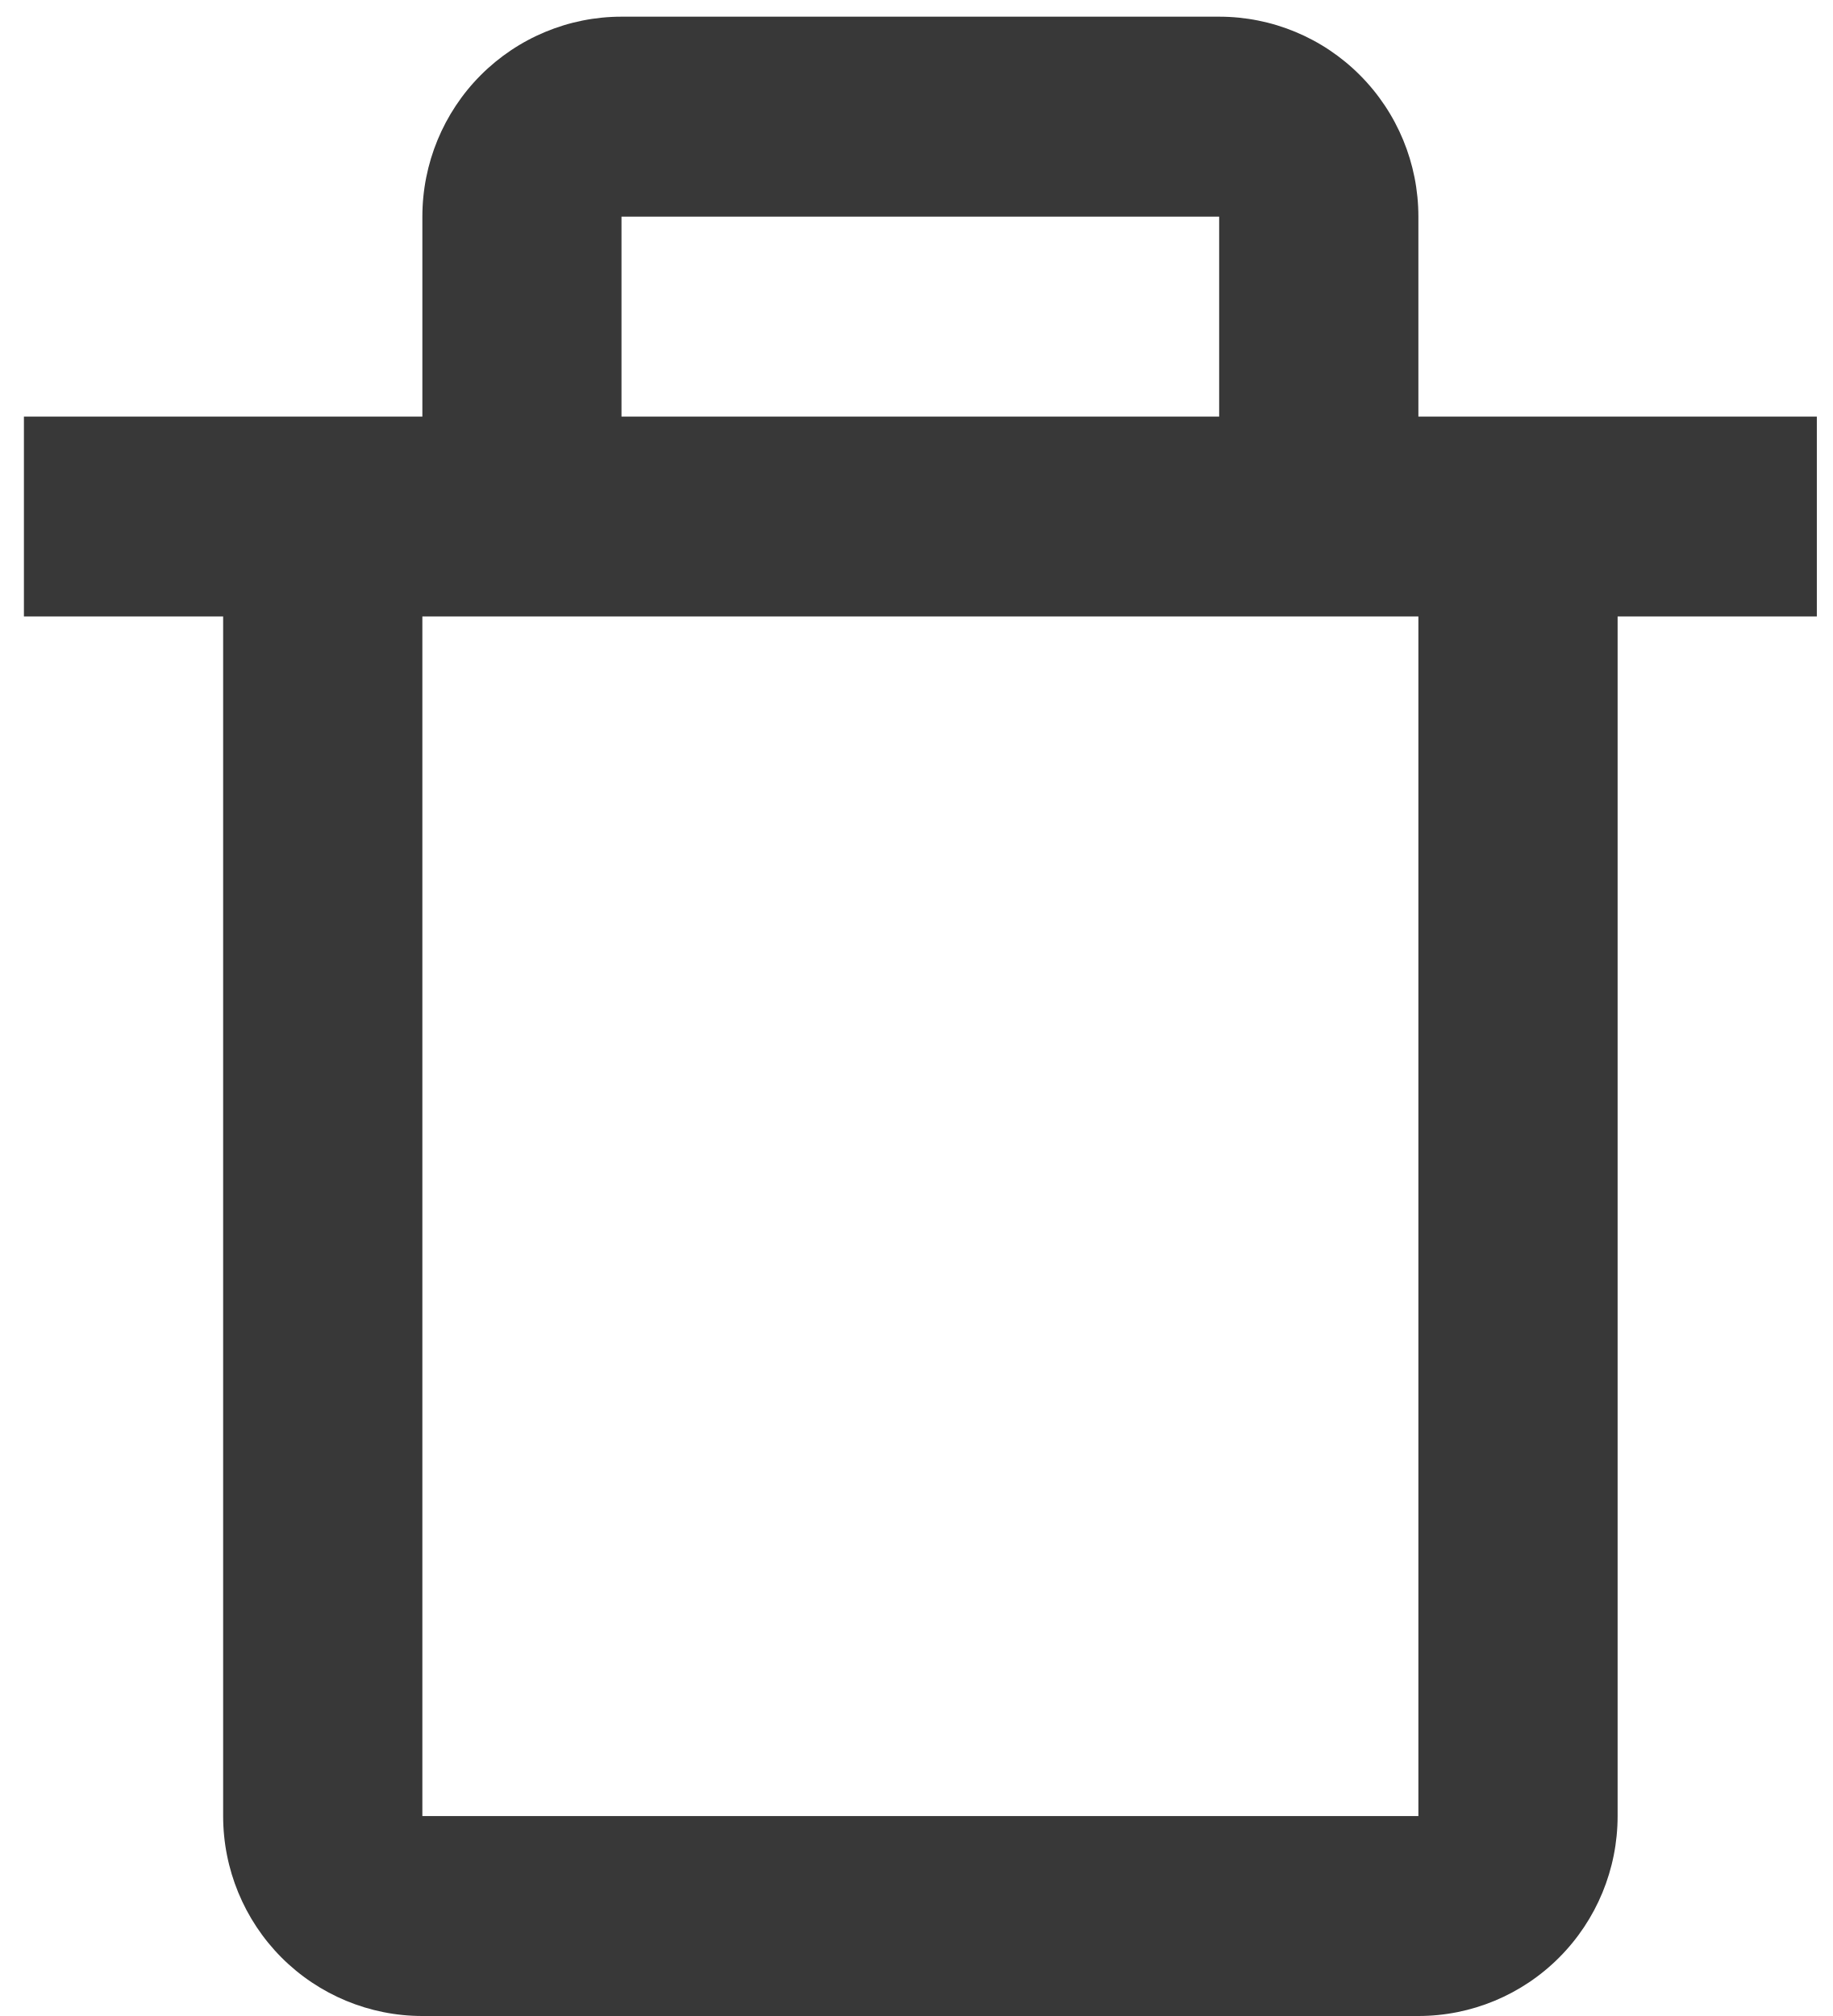
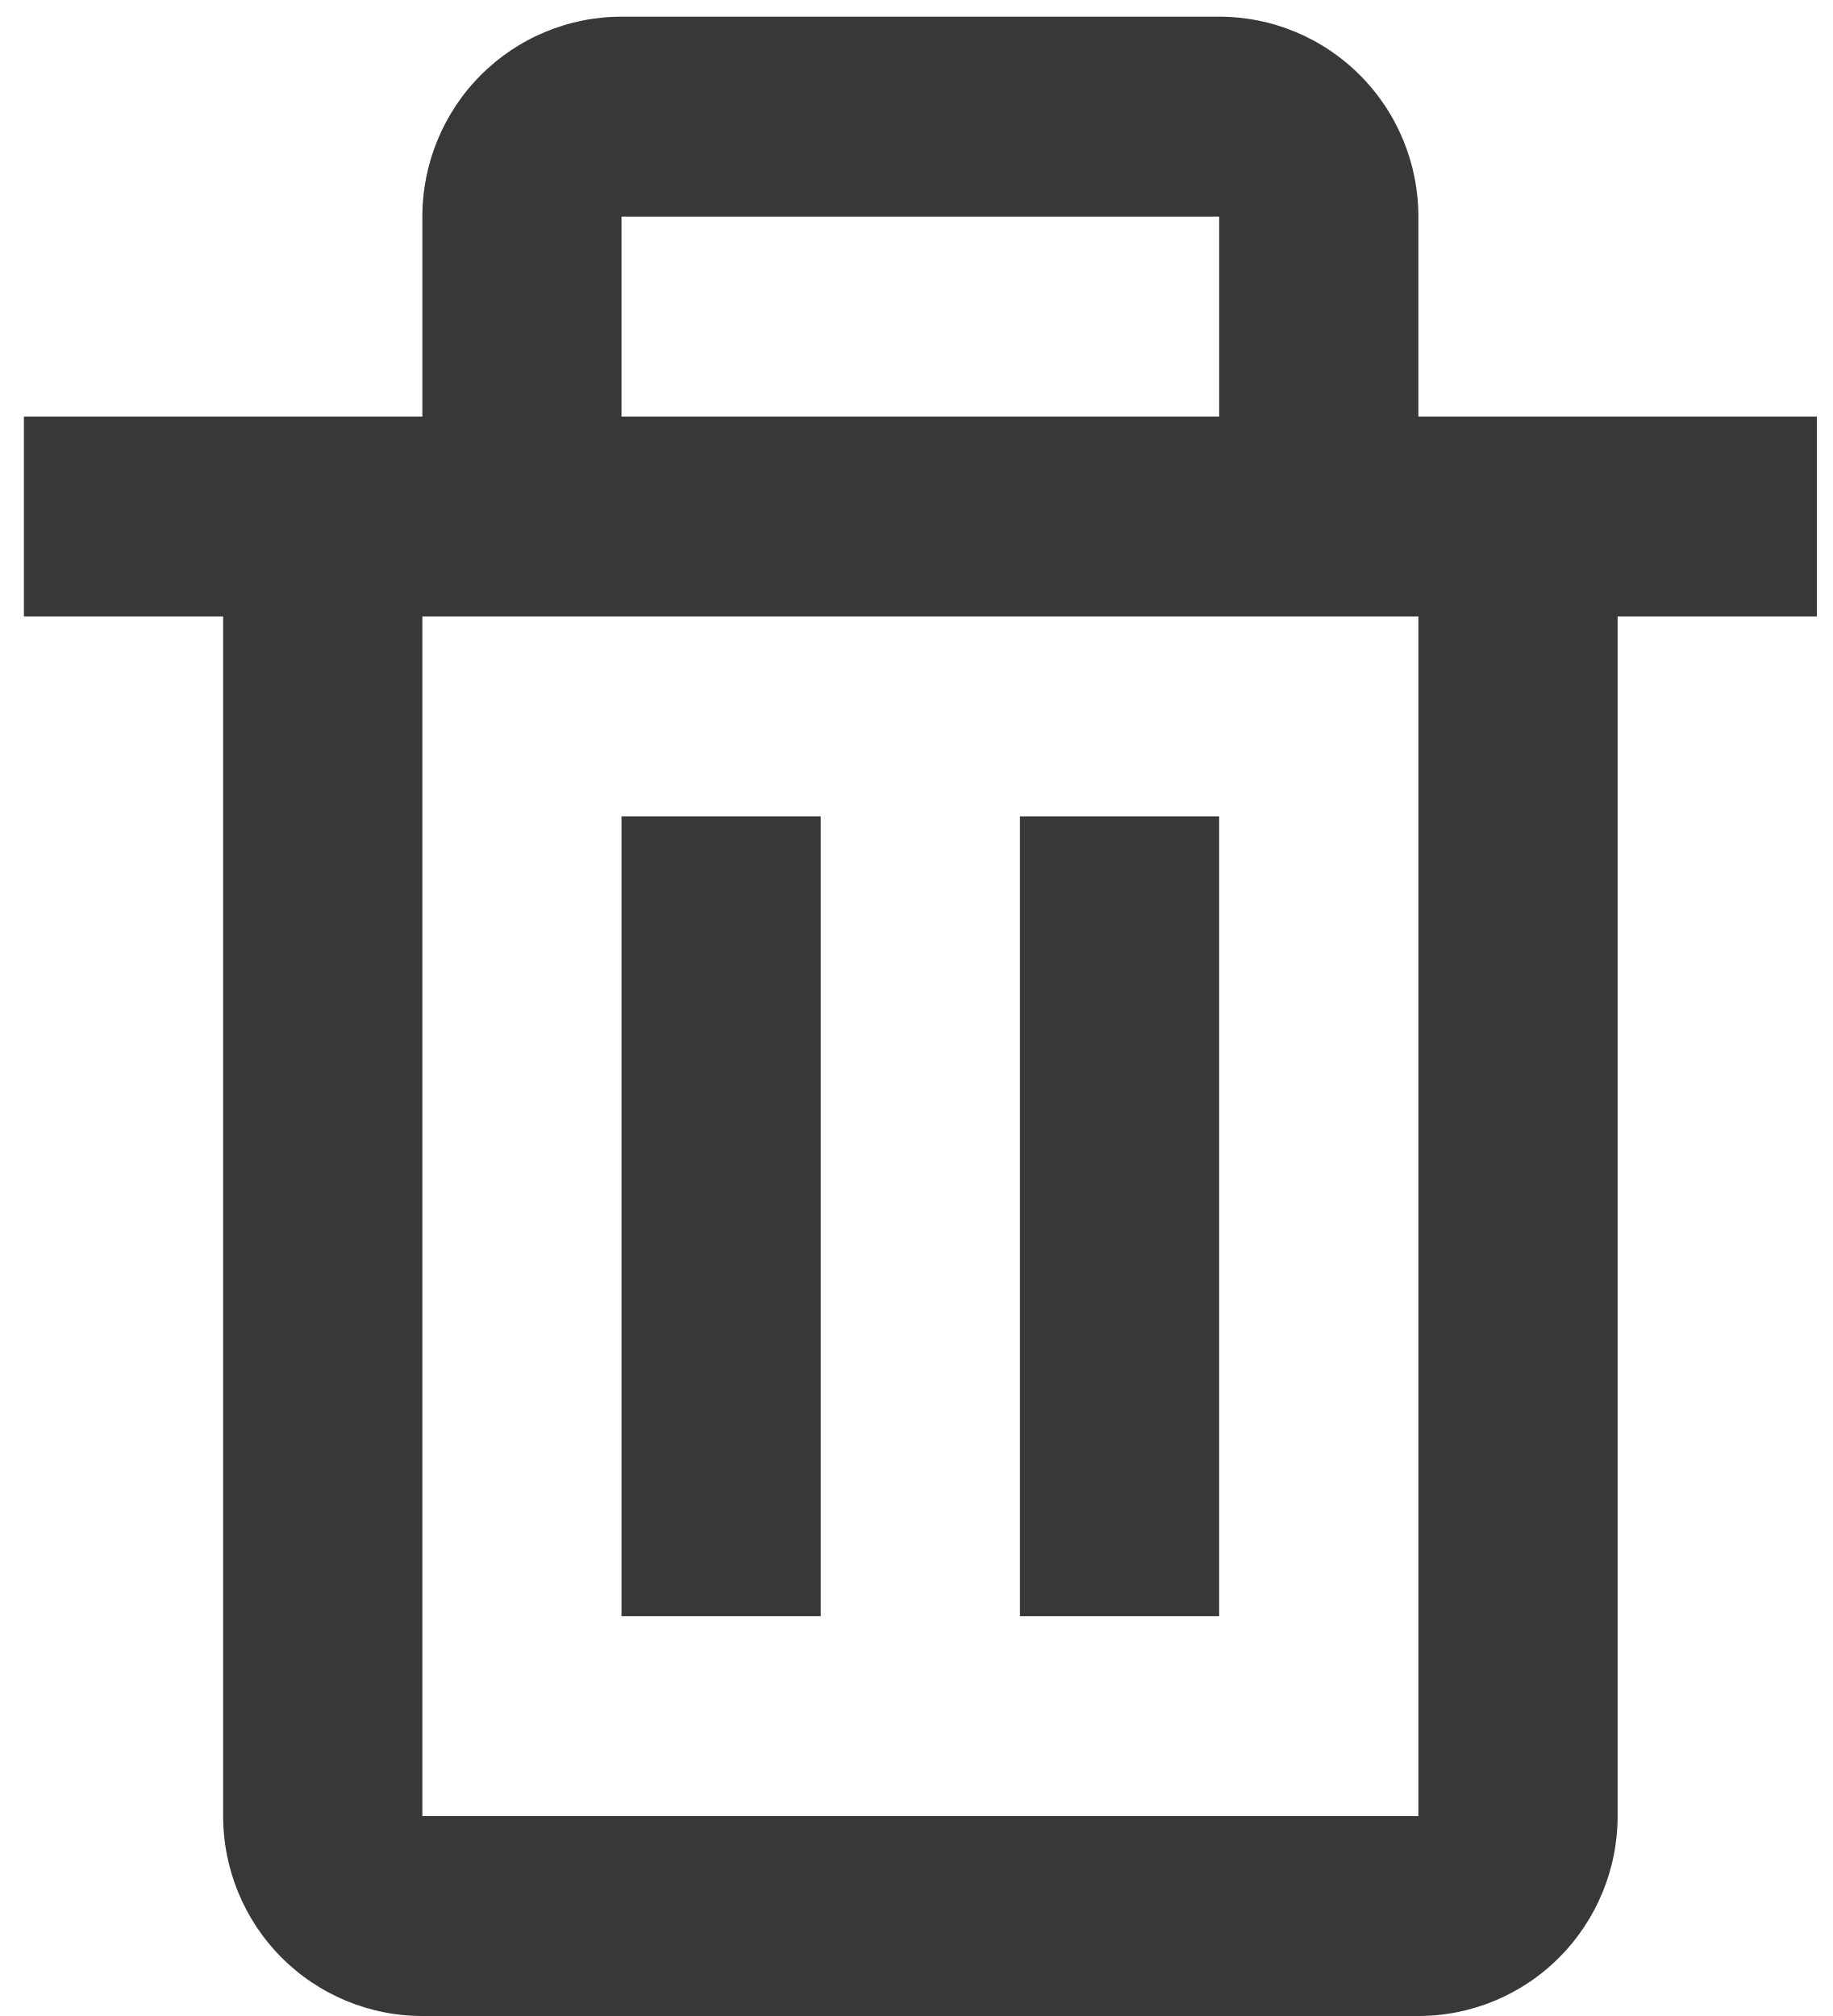
<svg xmlns="http://www.w3.org/2000/svg" width="20" height="22" viewBox="0 0 20 22" fill="none">
  <path d="M2.435 19.818C2.435 20.397 2.664 20.952 3.071 21.361C3.479 21.77 4.032 22 4.609 22H15.478C16.055 22 16.608 21.77 17.015 21.361C17.423 20.952 17.652 20.397 17.652 19.818V6.727H19.826V4.546H15.478V2.364C15.478 1.785 15.249 1.23 14.841 0.821C14.434 0.412 13.881 0.182 13.304 0.182H6.782C6.206 0.182 5.653 0.412 5.245 0.821C4.838 1.23 4.609 1.785 4.609 2.364V4.546H0.261V6.727H2.435V19.818ZM6.782 2.364H13.304V4.546H6.782V2.364ZM5.696 6.727H15.478V19.818H4.609V6.727H5.696Z" fill="#383838" />
+   <path d="M6.782 8.909H8.956V17.637H6.782V8.909ZM11.13 8.909H13.304V17.637H11.13V8.909Z" fill="#383838" />
</svg>
